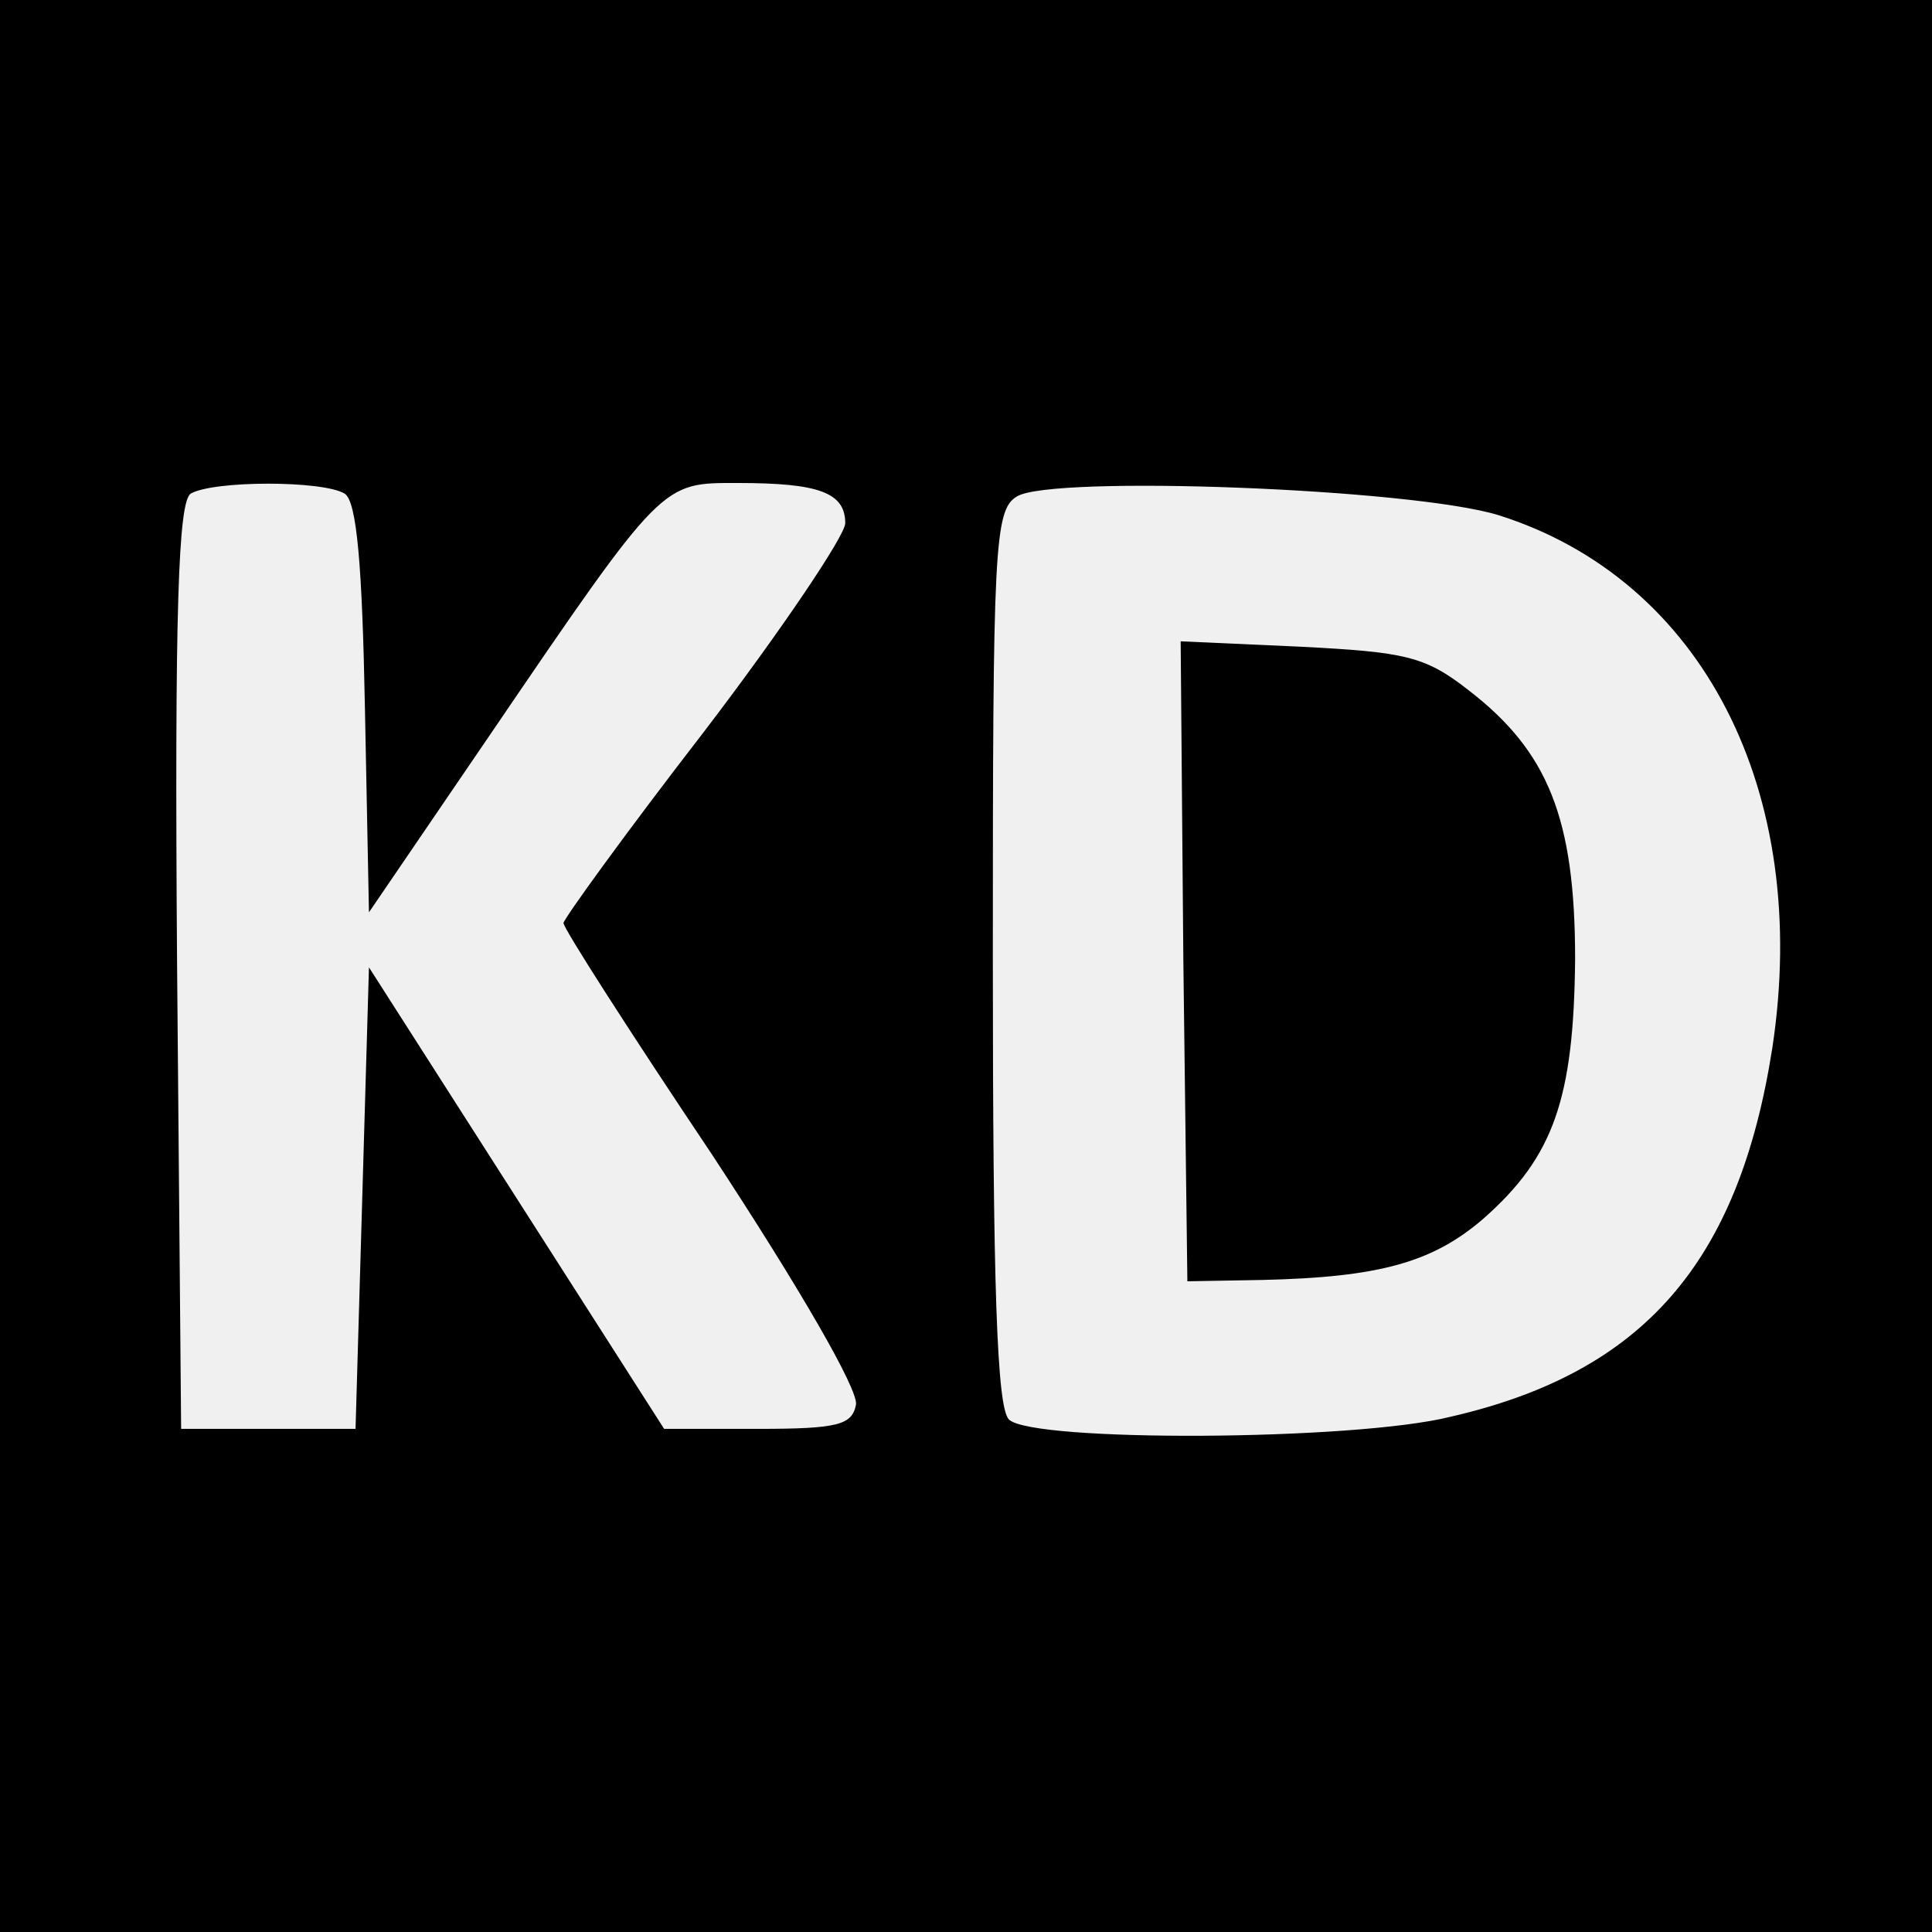
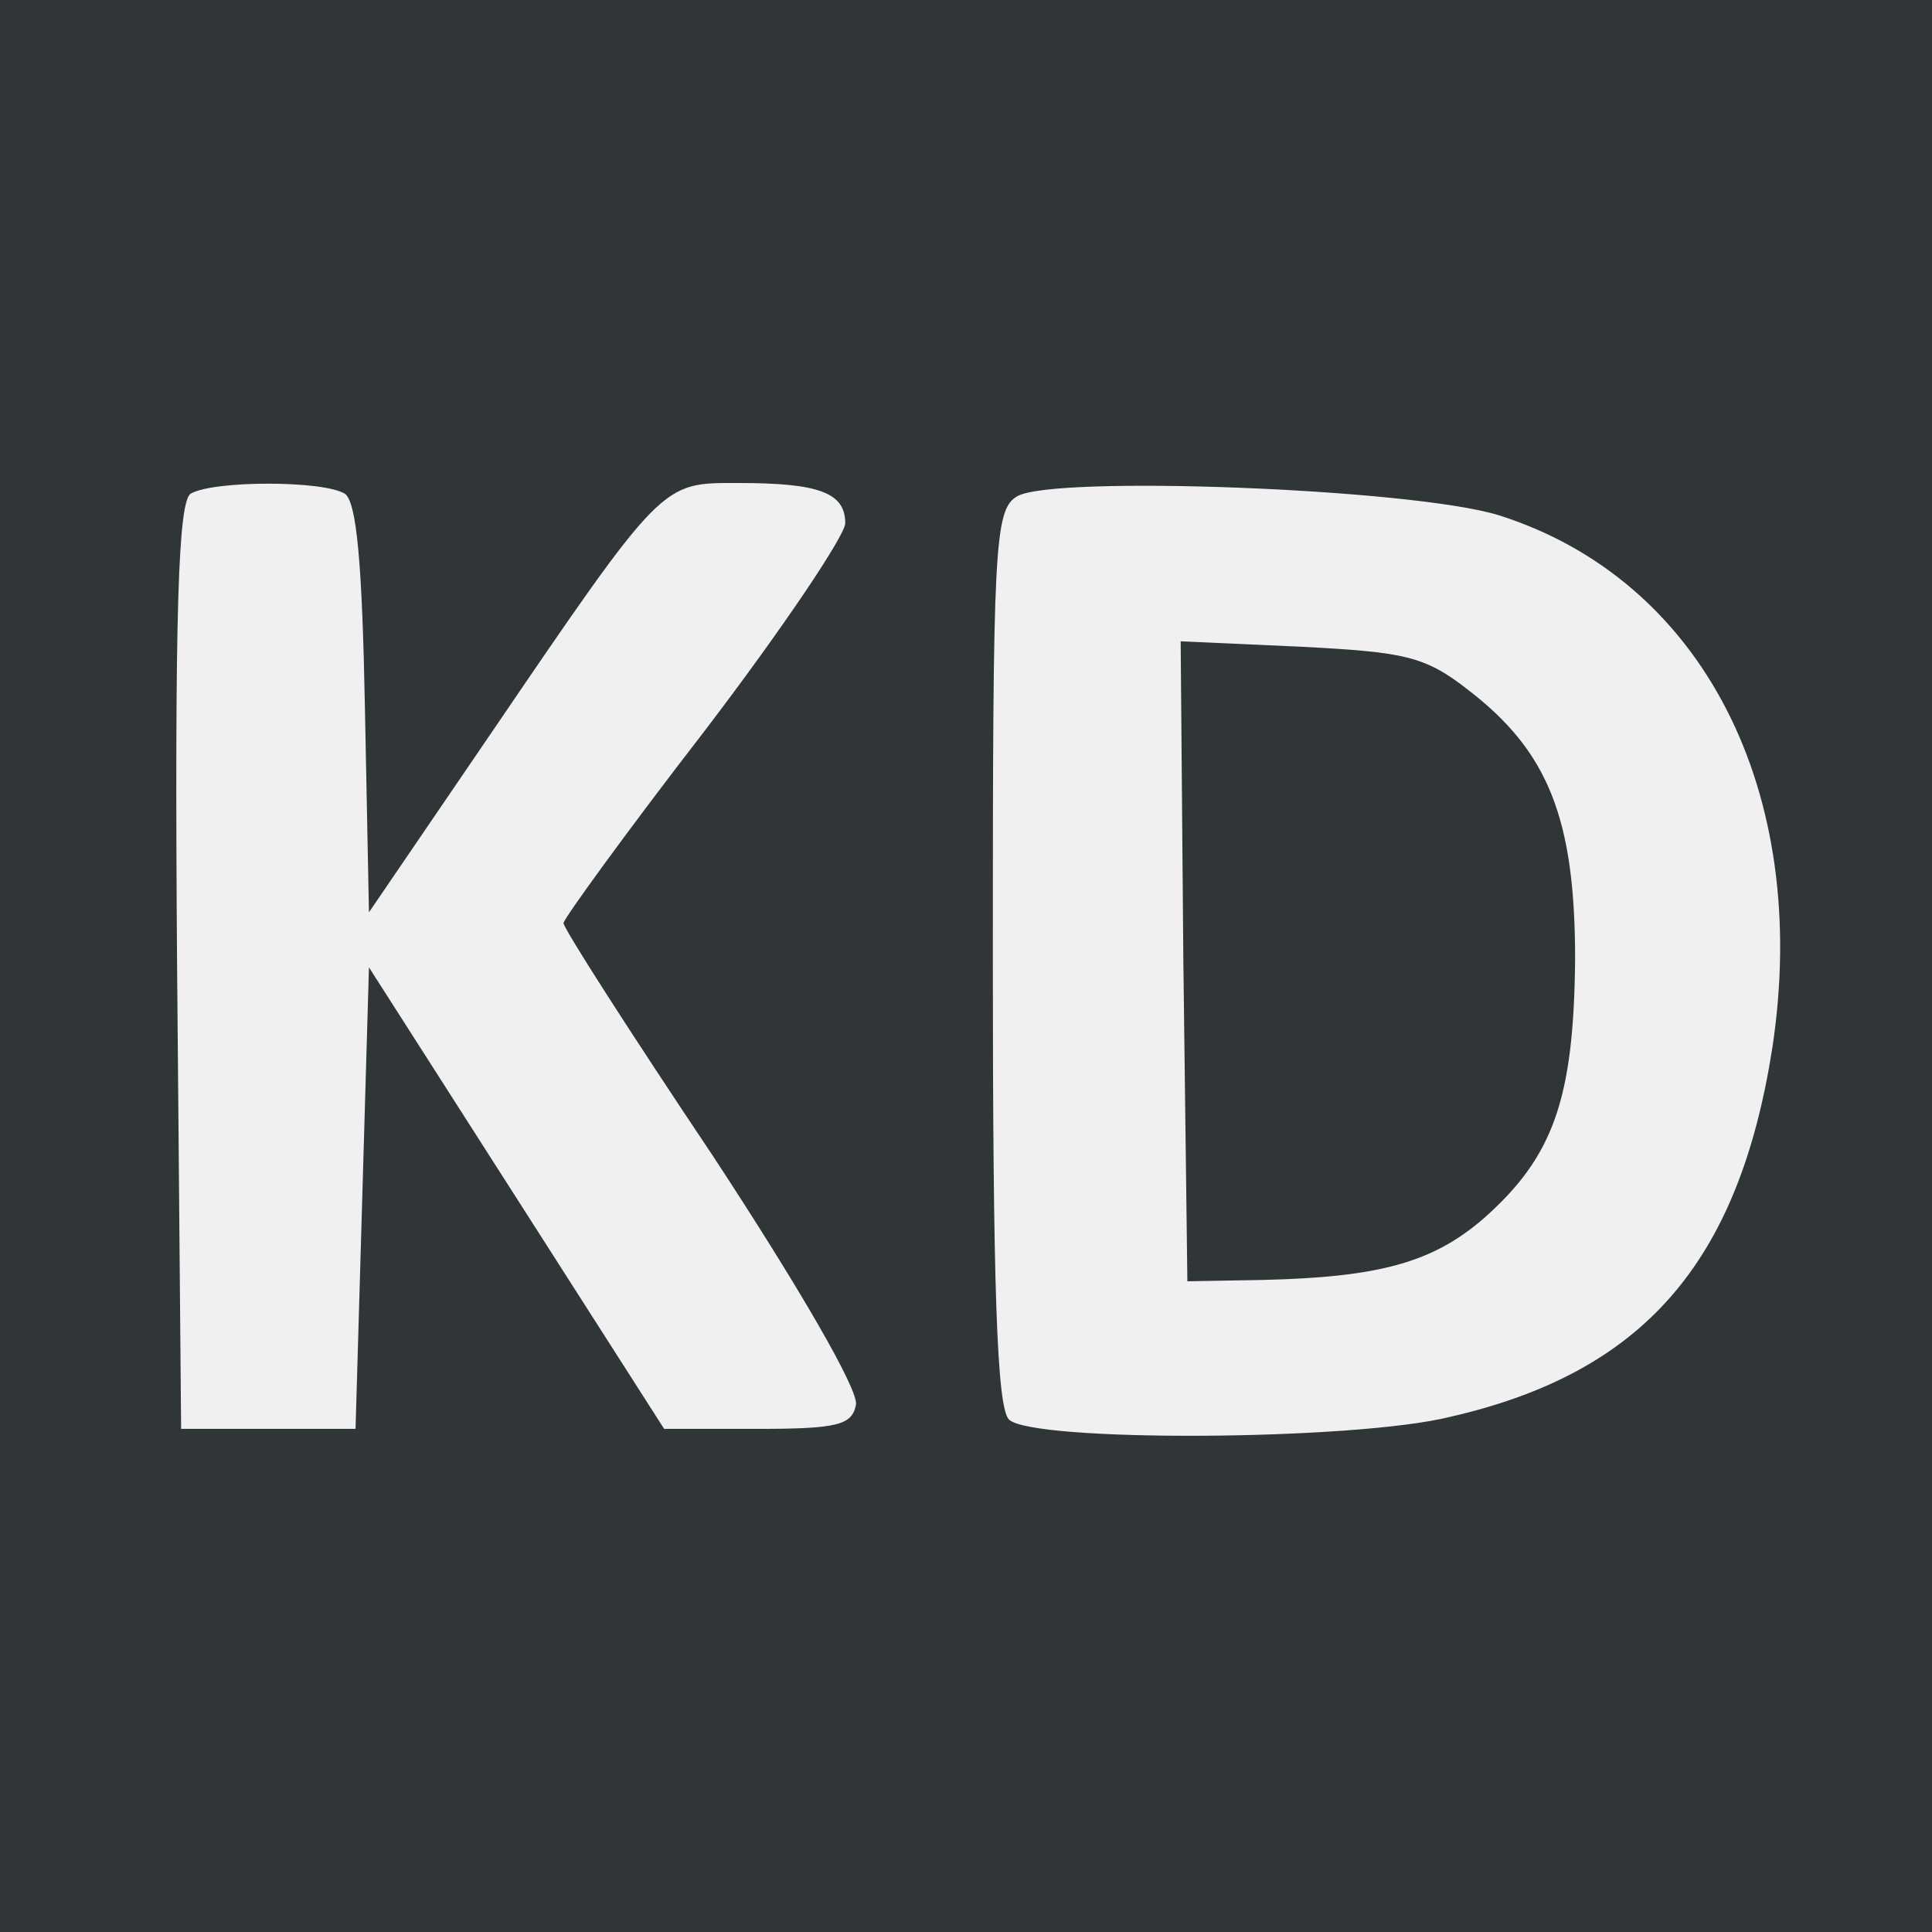
<svg xmlns="http://www.w3.org/2000/svg" version="1.0" width="144pt" height="144pt" viewBox="0 0 144 144" preserveAspectRatio="xMidYMid meet">
-   <g transform="translate(0,144) scale(0.1,-0.1)" fill="#000000" stroke="none">
+   <g transform="translate(0,144) scale(0.1,-0.1)" stroke="none">
    <path d="M0 720 l0 -720 720 0 720 0 0 720 0 720 -720 0 -720 0 0 -720z m257 352 c9 -6 13 -54 15 -160 l3 -152 90 132 c130 191 128 188 185 188 60 0 80 -7 80 -30 0 -9 -47 -79 -105 -155 -58 -75 -105 -140 -105 -143 0 -4 50 -82 111 -173 65 -99 109 -175 107 -186 -3 -15 -13 -18 -73 -18 l-70 0 -110 172 -110 172 -5 -172 -5 -172 -65 0 -65 0 -3 344 c-2 269 1 346 10 353 17 10 99 10 115 0z m860 -16 c152 -48 233 -206 204 -397 -25 -160 -96 -242 -240 -275 -72 -18 -312 -19 -329 -2 -9 9 -12 99 -12 345 0 305 1 333 18 343 26 16 294 6 359 -14z" />
    <path d="M882 724 l3 -239 56 1 c87 2 127 13 165 46 52 46 67 89 68 193 0 105 -20 155 -80 201 -32 25 -47 28 -125 32 l-89 4 2 -238z" />
  </g>
+   <style>
+ path { fill: #303538; }
+ @media (prefers-color-scheme: dark) {
+ path { fill: #fff; }
+ }
+ </style>
</svg>
